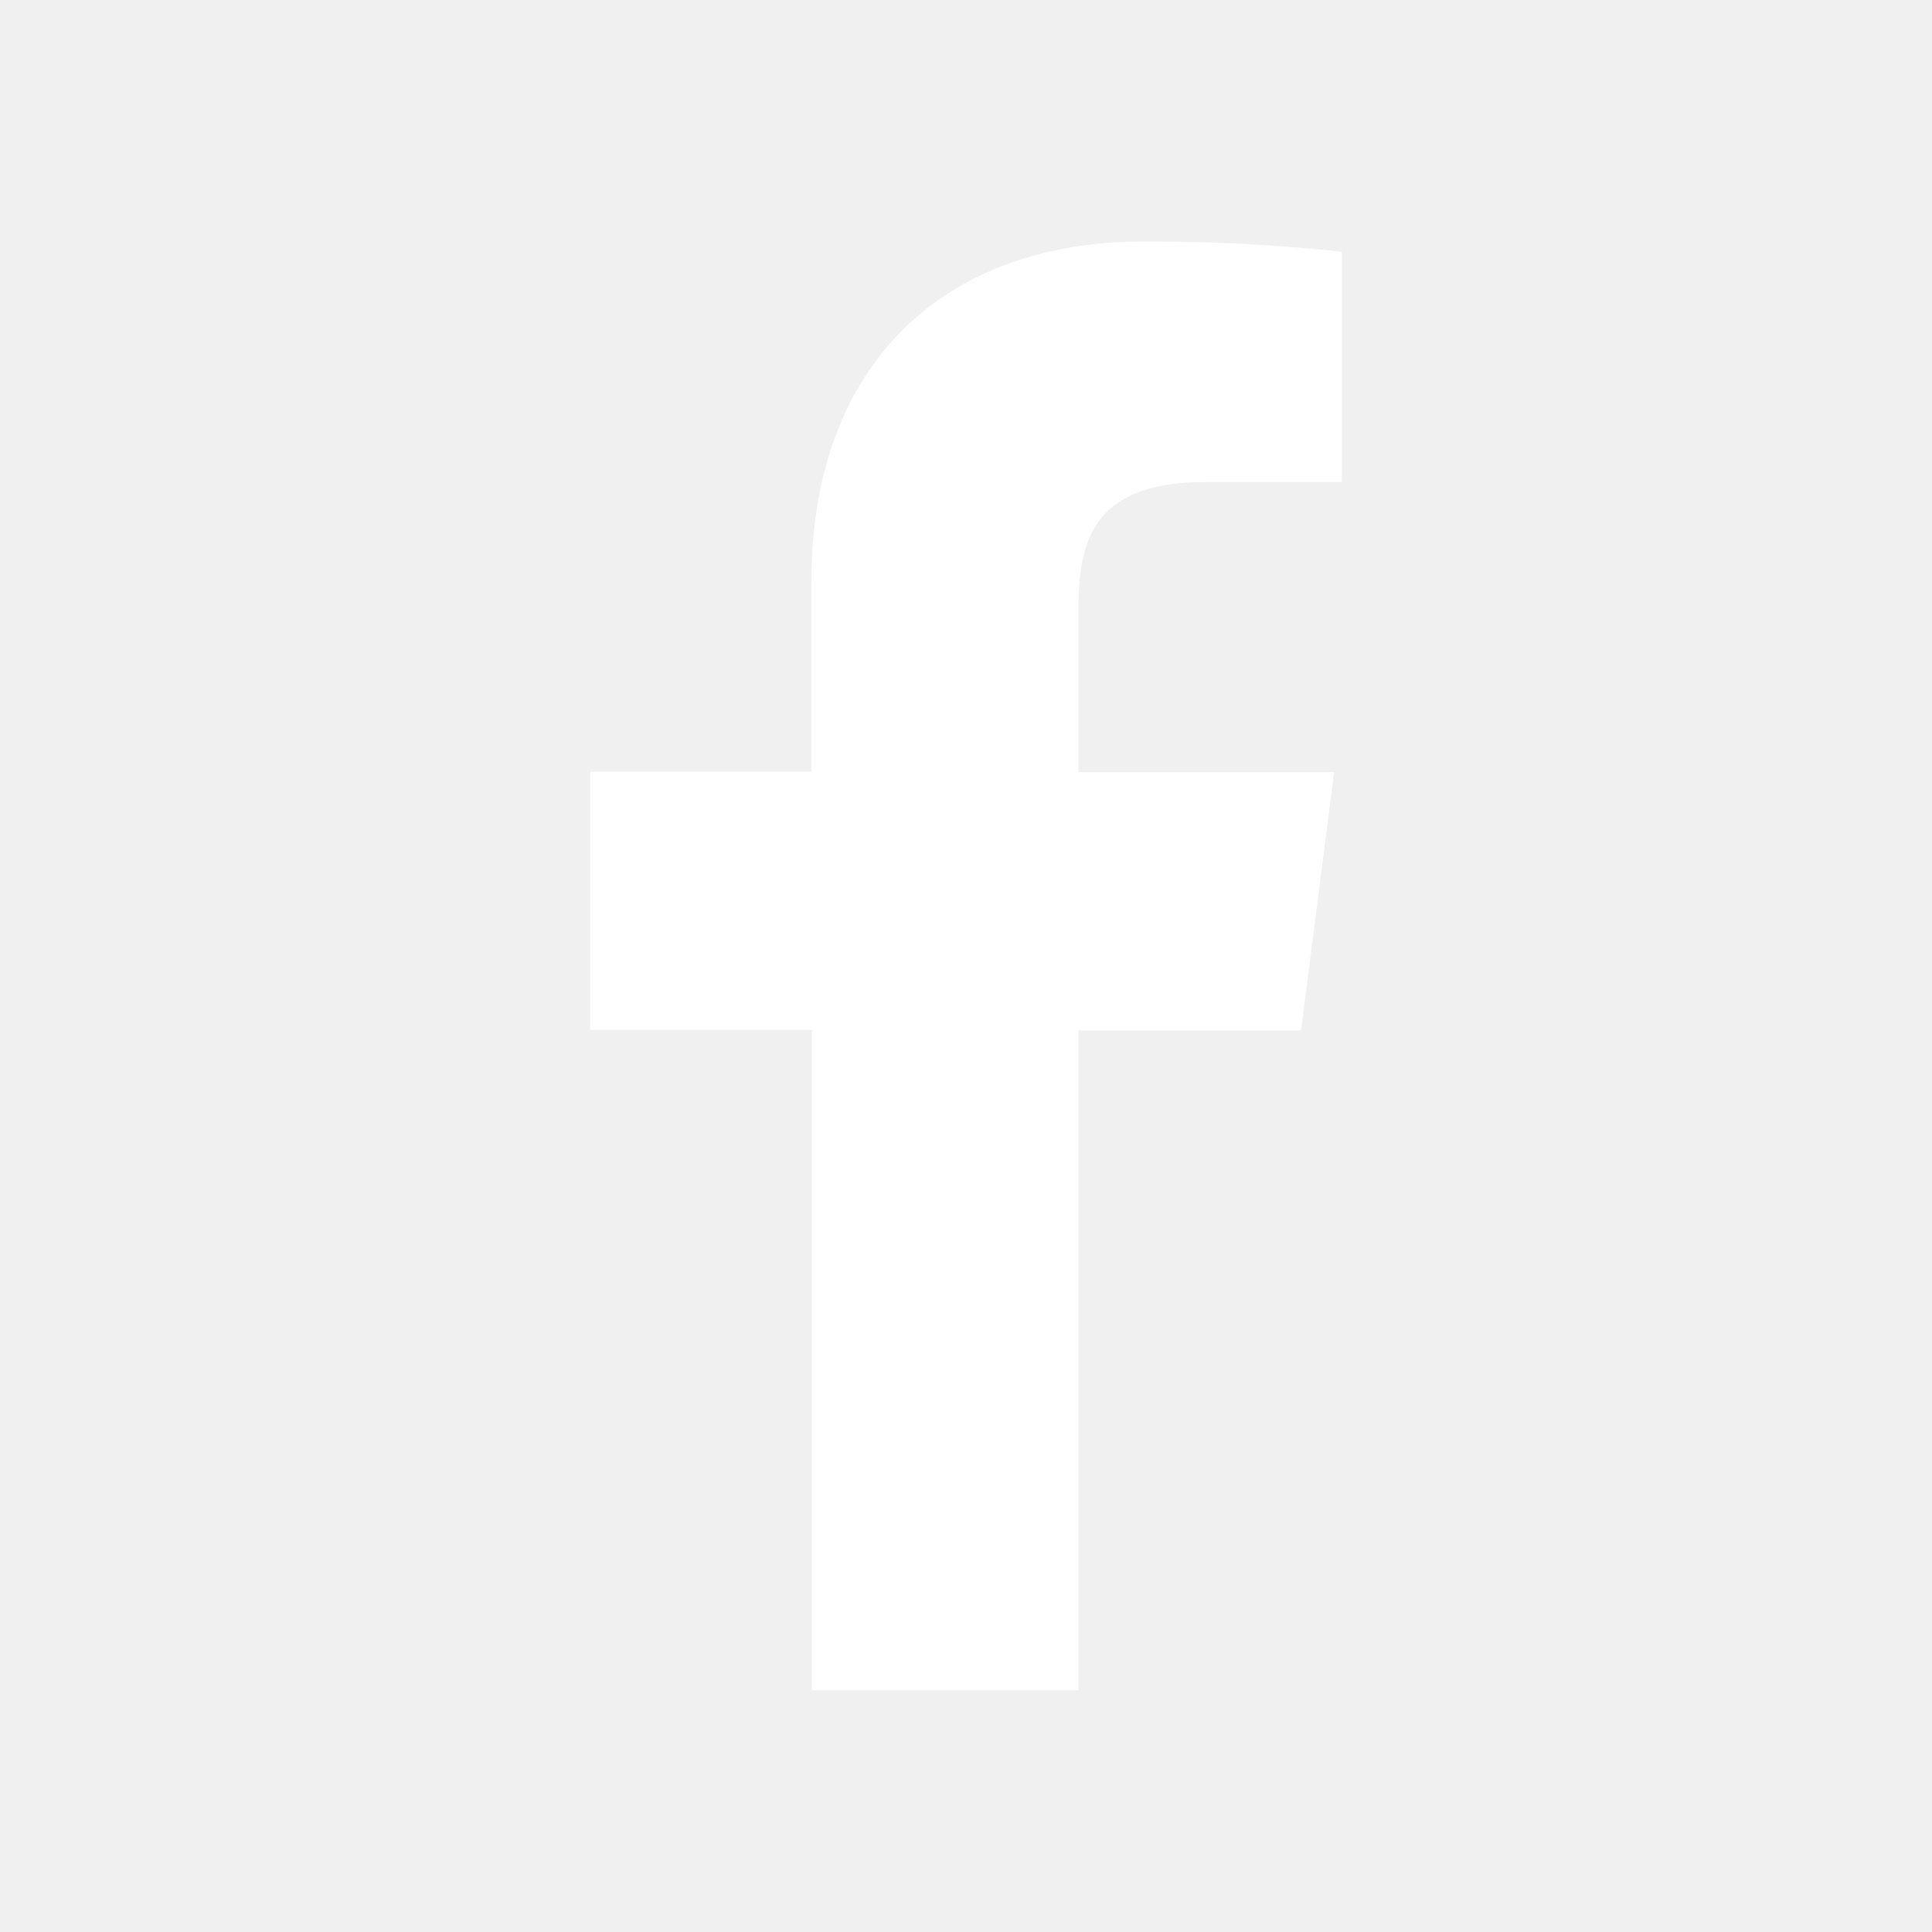
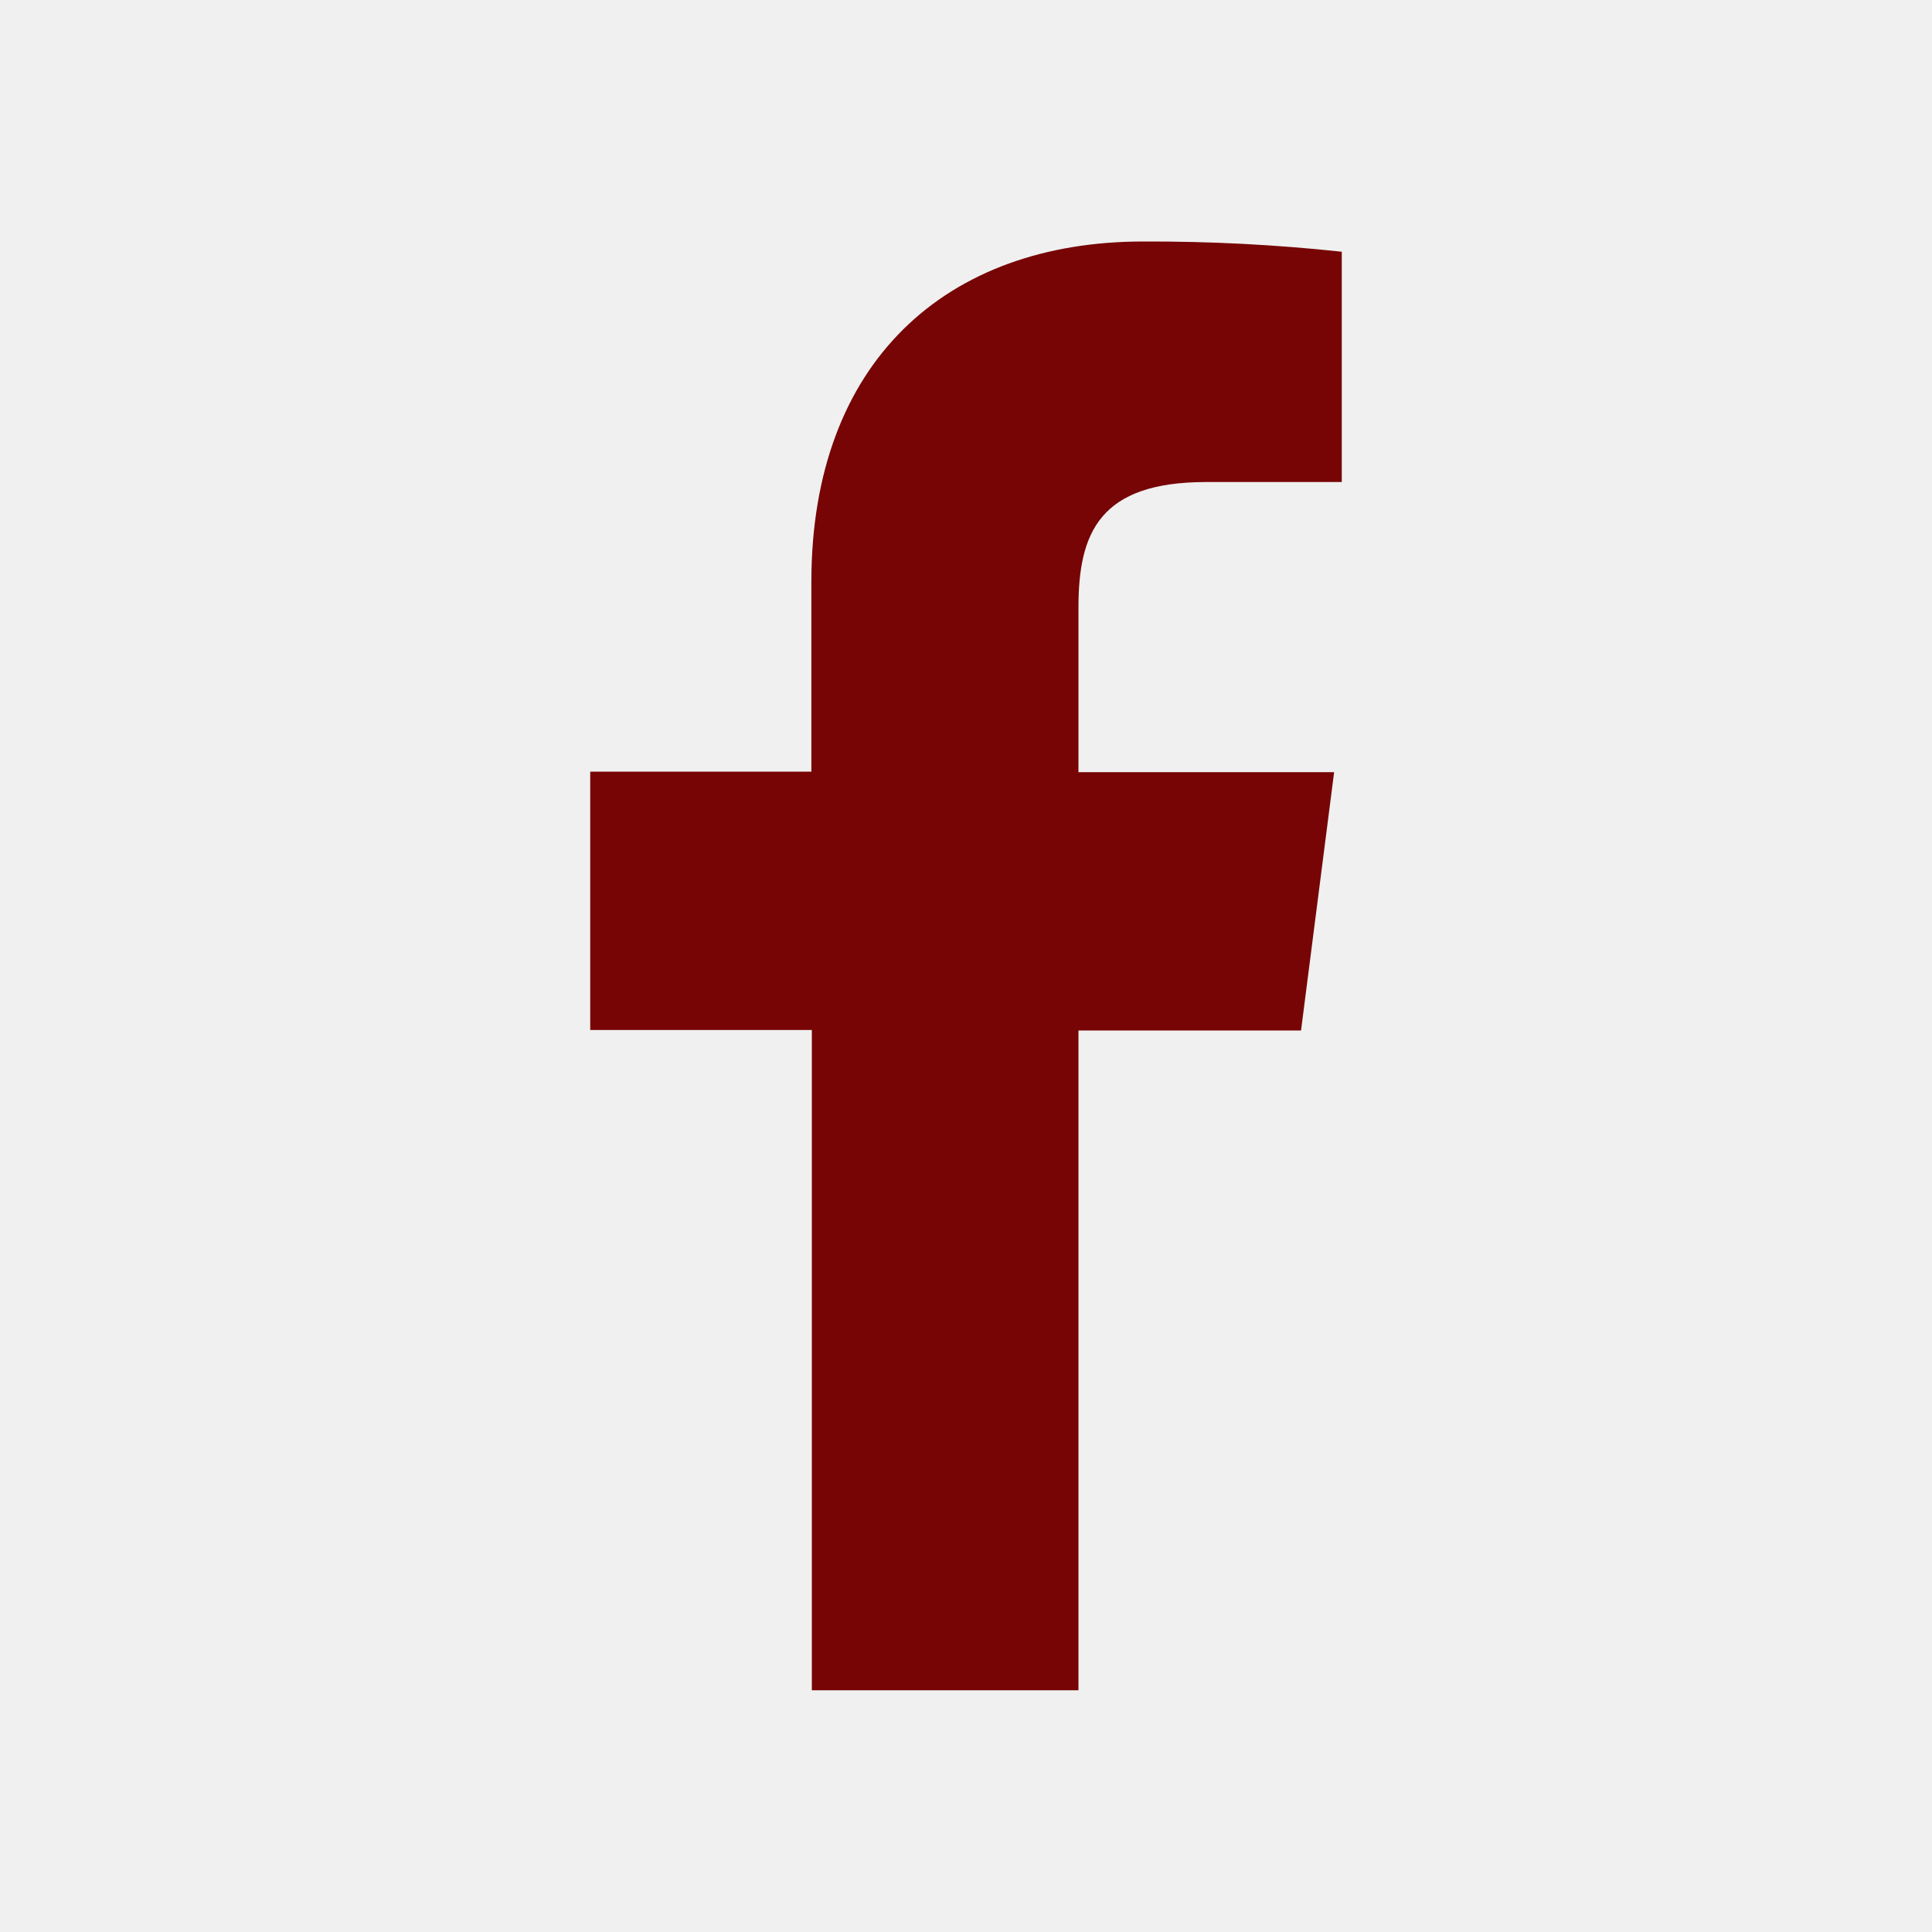
<svg xmlns="http://www.w3.org/2000/svg" width="204" height="204" viewBox="0 0 24 24" fill="none">
-   <path d="M13.397 20.997v-8.196h2.765l.411-3.209h-3.176V7.548c0-.926.258-1.56 1.587-1.56h1.684V3.127A22.336 22.336 0 0 0 14.201 3c-2.444 0-4.122 1.492-4.122 4.231v2.355H7.332v3.209h2.753v8.202h3.312z" fill="white" />
+   <path d="M13.397 20.997v-8.196h2.765l.411-3.209h-3.176V7.548c0-.926.258-1.56 1.587-1.56h1.684V3.127A22.336 22.336 0 0 0 14.201 3c-2.444 0-4.122 1.492-4.122 4.231v2.355H7.332v3.209h2.753v8.202h3.312z" fill="#770505" />
</svg>
